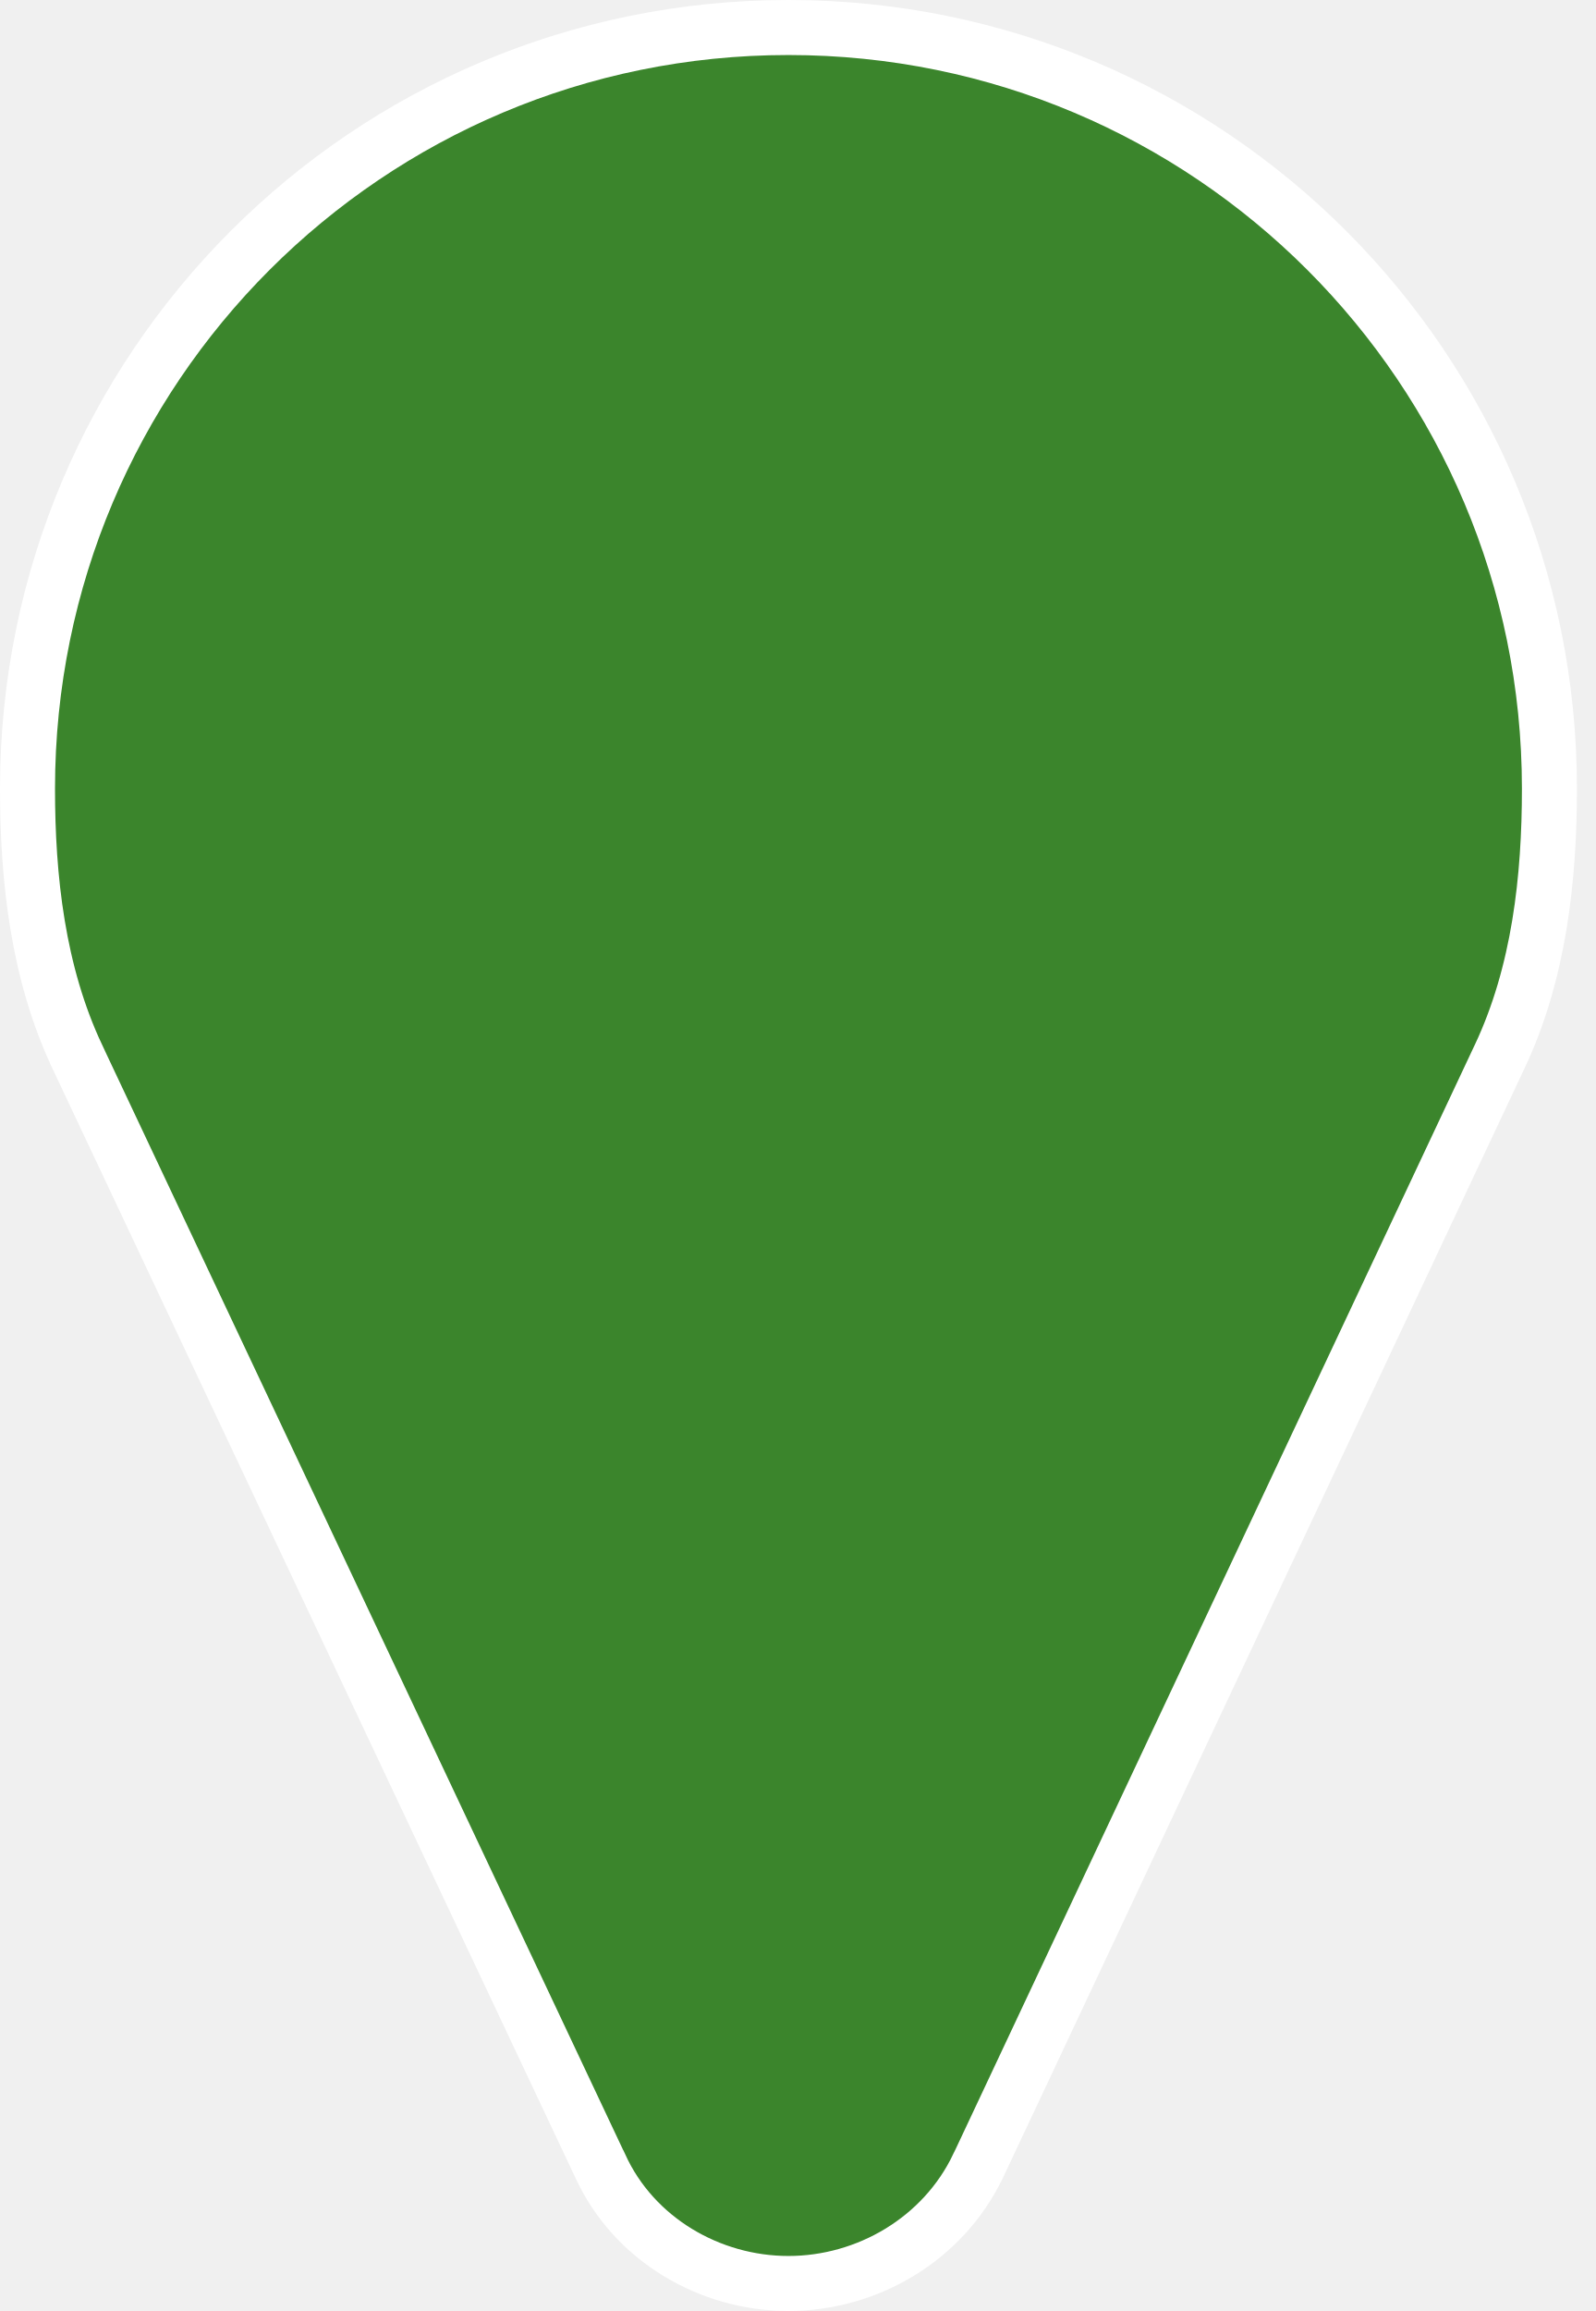
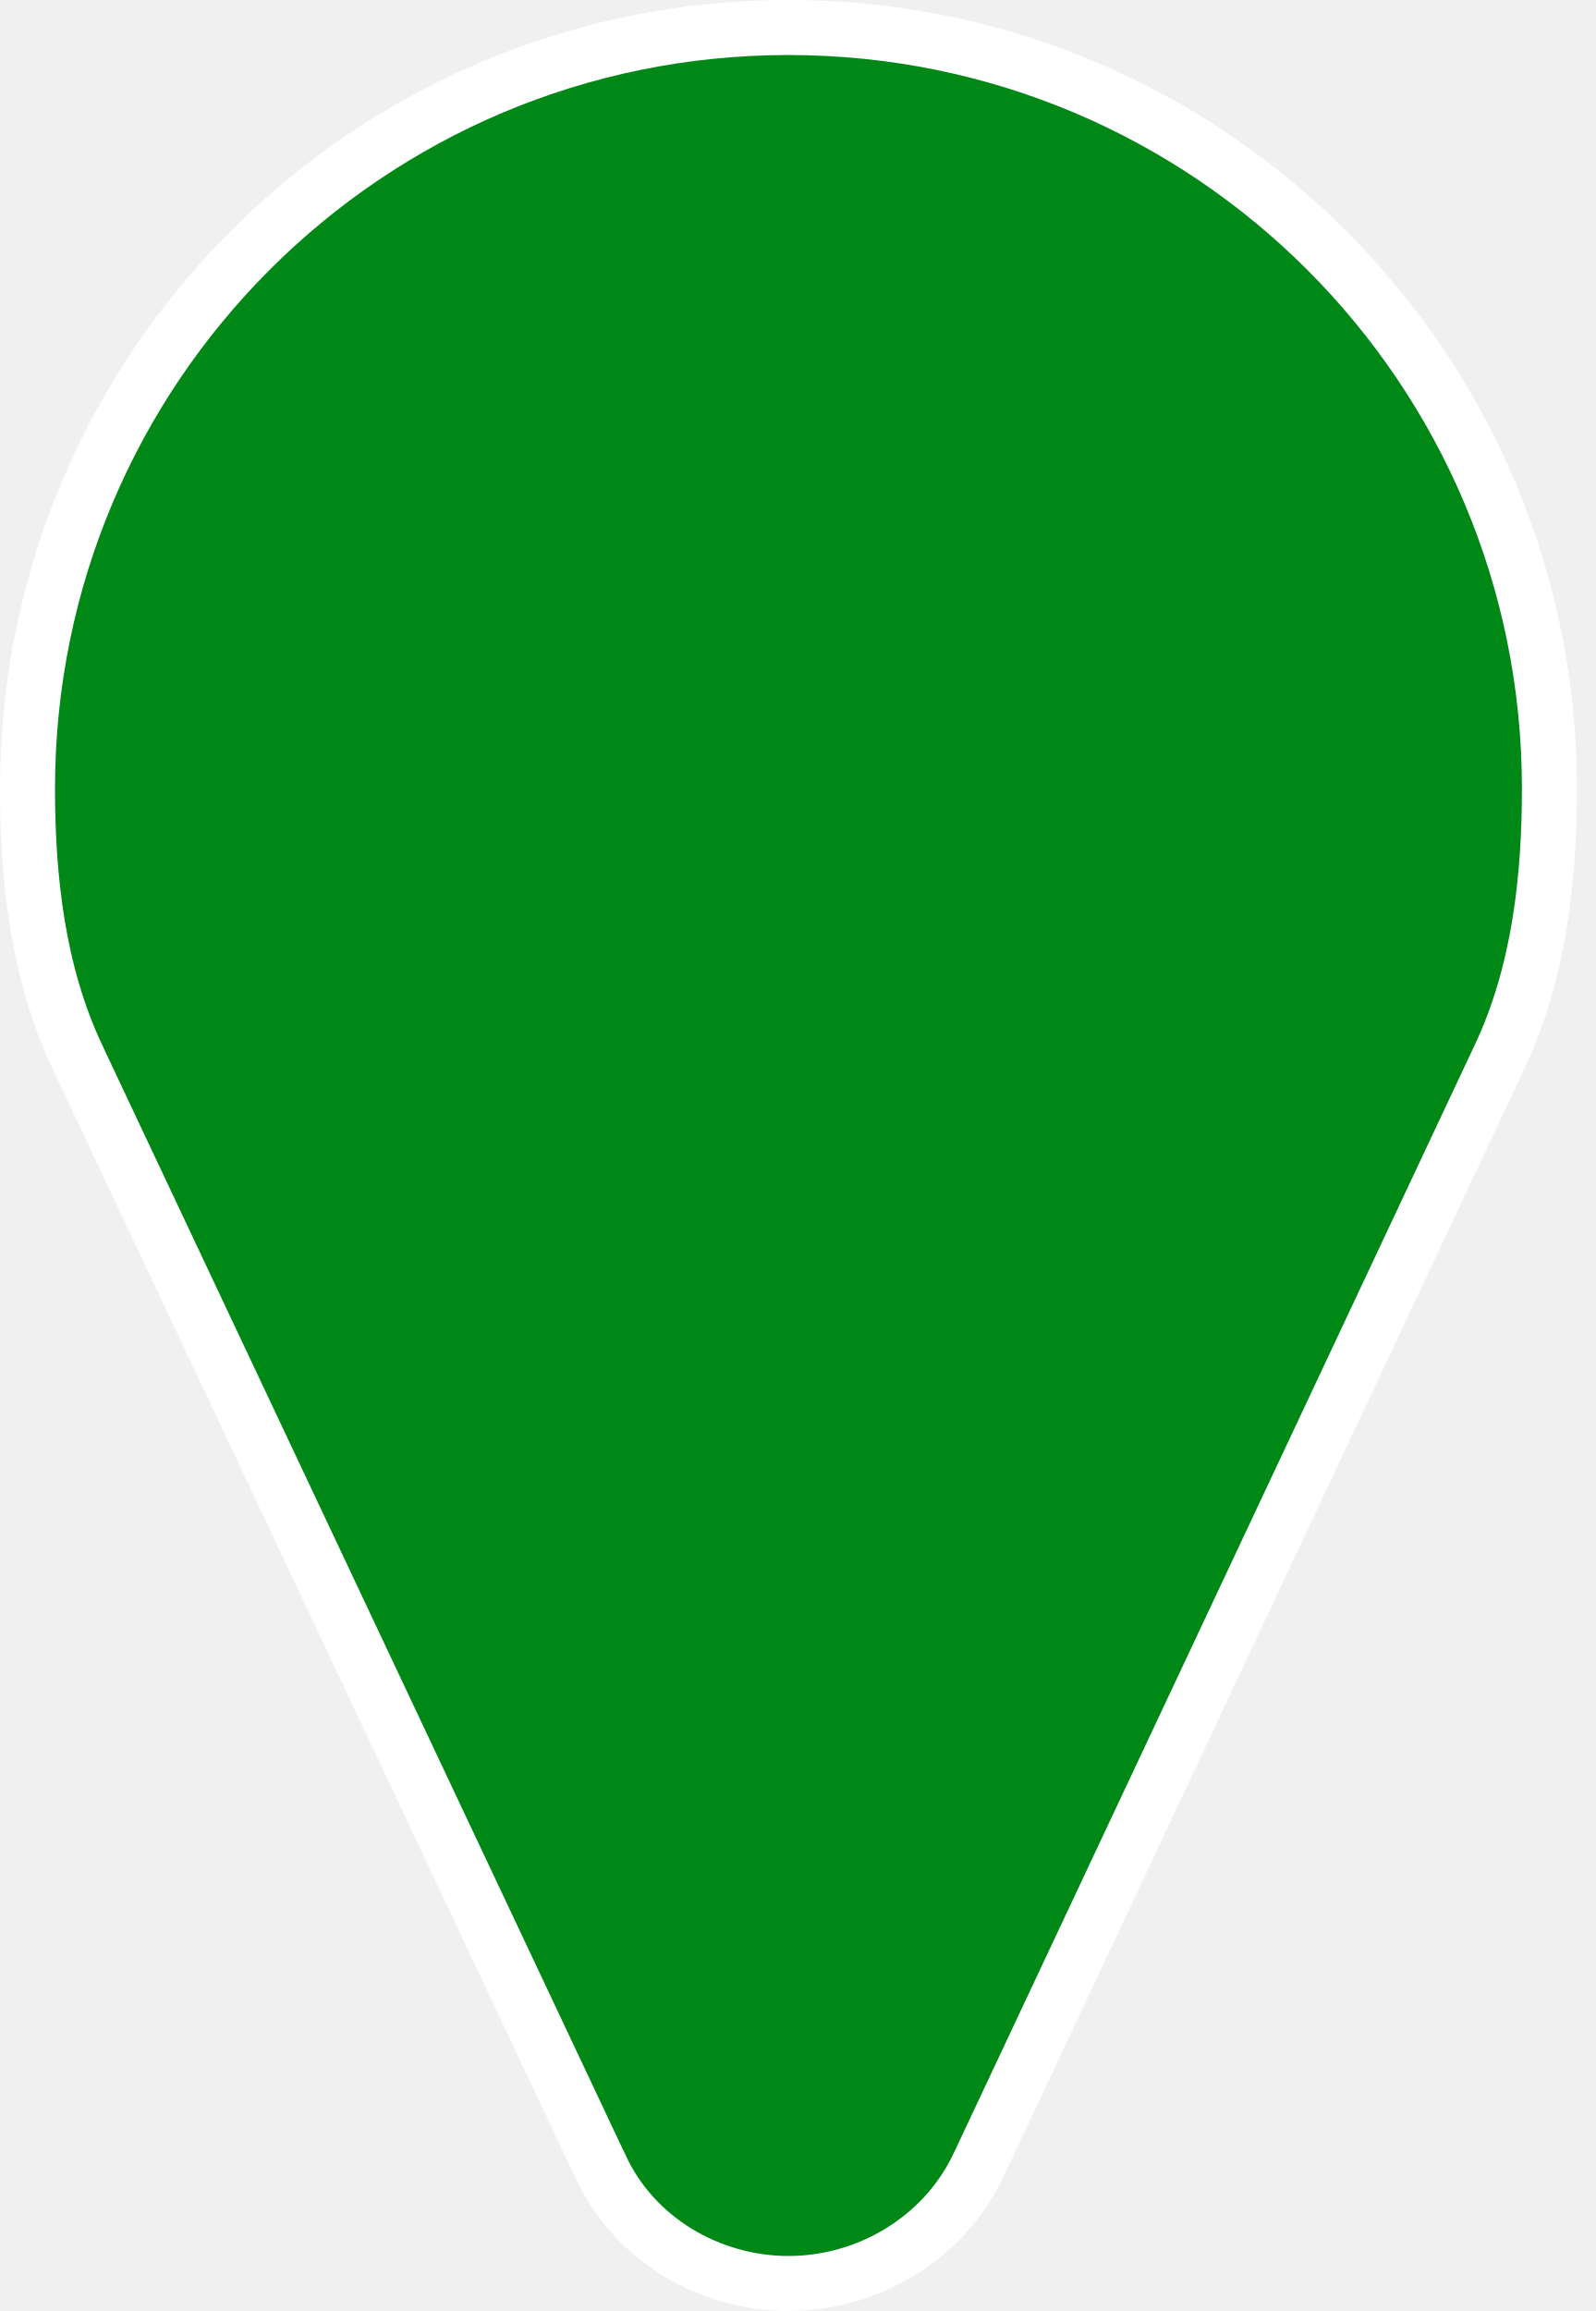
<svg xmlns="http://www.w3.org/2000/svg" width="29" height="42" viewBox="0 0 29 42" fill="none">
-   <path d="M17.779 39.366L17.781 39.364L27.259 19.209C27.259 19.208 27.26 19.208 27.26 19.208C27.983 17.678 28.167 15.952 28.167 14.333C28.167 6.687 21.979 0.5 14.333 0.5C6.687 0.5 0.5 6.687 0.5 14.333C0.5 15.952 0.684 17.678 1.407 19.208C1.407 19.208 1.407 19.208 1.407 19.209L10.909 39.358C10.91 39.359 10.91 39.36 10.911 39.361C11.521 40.7 12.907 41.5 14.333 41.5C15.763 41.5 17.144 40.697 17.779 39.366Z" fill="#3B852C" stroke="white" />
+   <path d="M17.779 39.366L17.781 39.364L27.259 19.209C27.259 19.208 27.26 19.208 27.26 19.208C27.983 17.678 28.167 15.952 28.167 14.333C28.167 6.687 21.979 0.5 14.333 0.5C6.687 0.5 0.5 6.687 0.5 14.333C0.5 15.952 0.684 17.678 1.407 19.208C1.407 19.208 1.407 19.208 1.407 19.209L10.909 39.358C10.91 39.359 10.91 39.36 10.911 39.361C11.521 40.7 12.907 41.5 14.333 41.5C15.763 41.5 17.144 40.697 17.779 39.366Z" fill="#008817" stroke="white" />
</svg>
